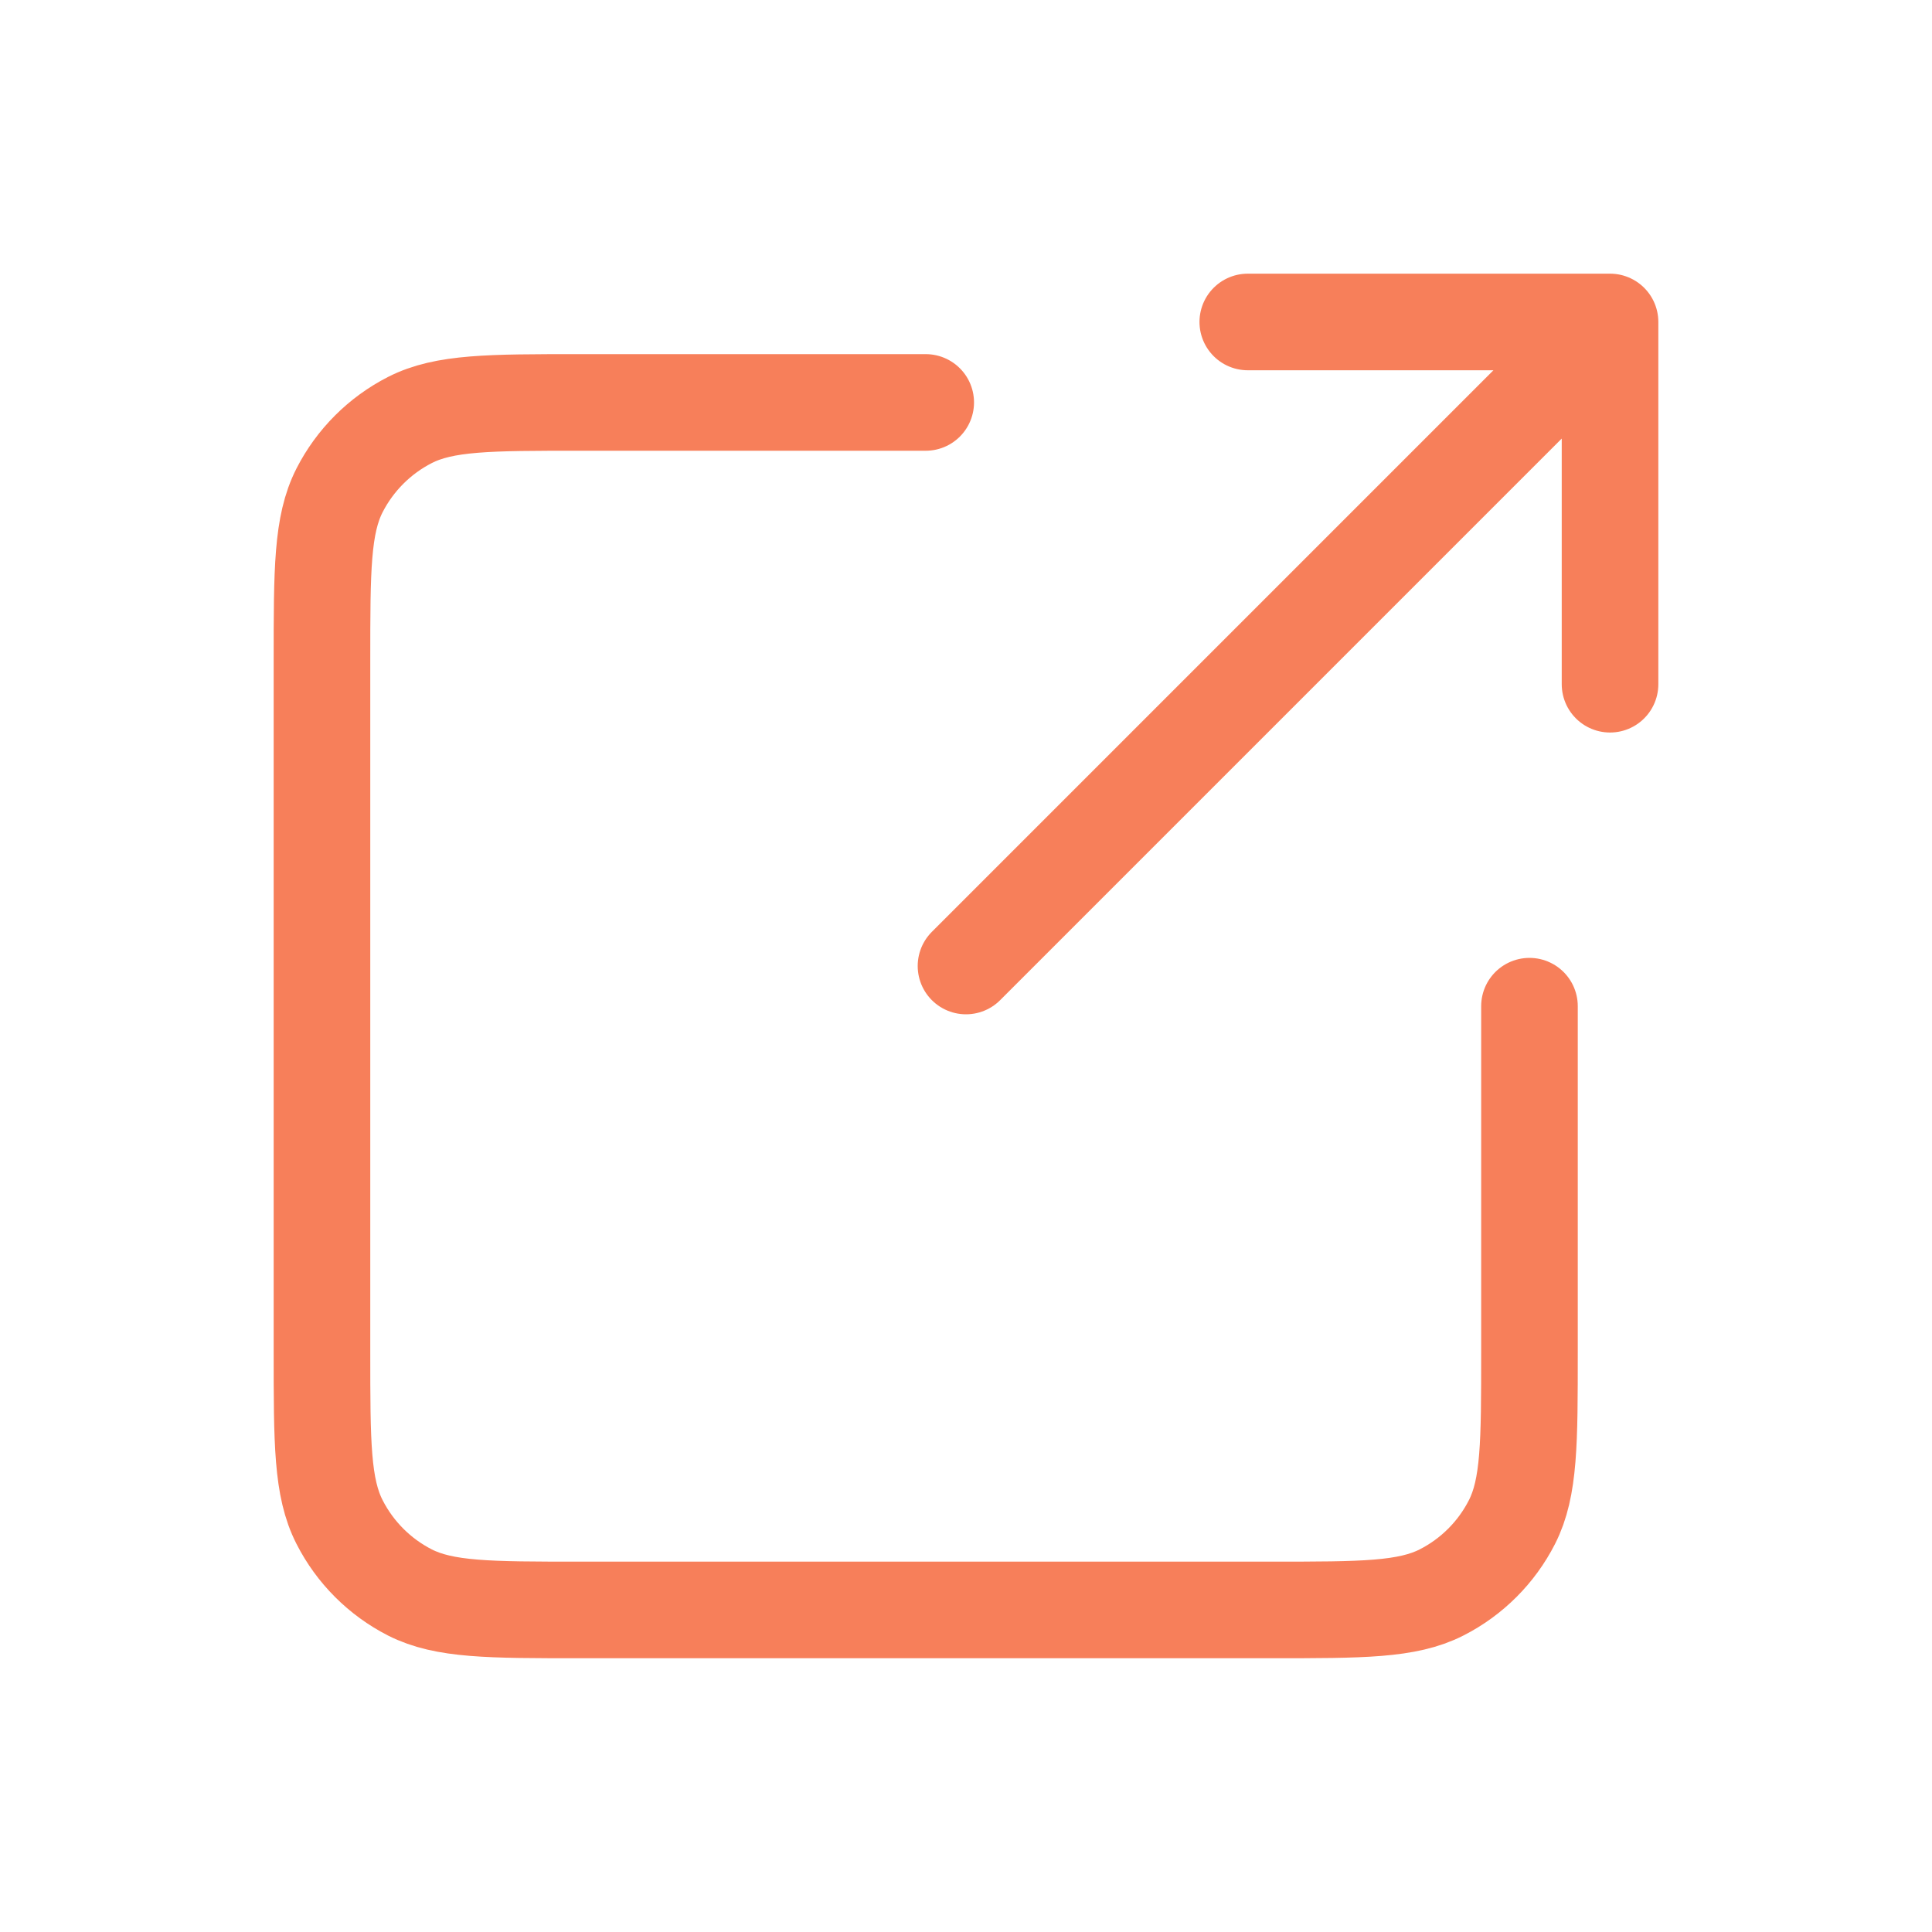
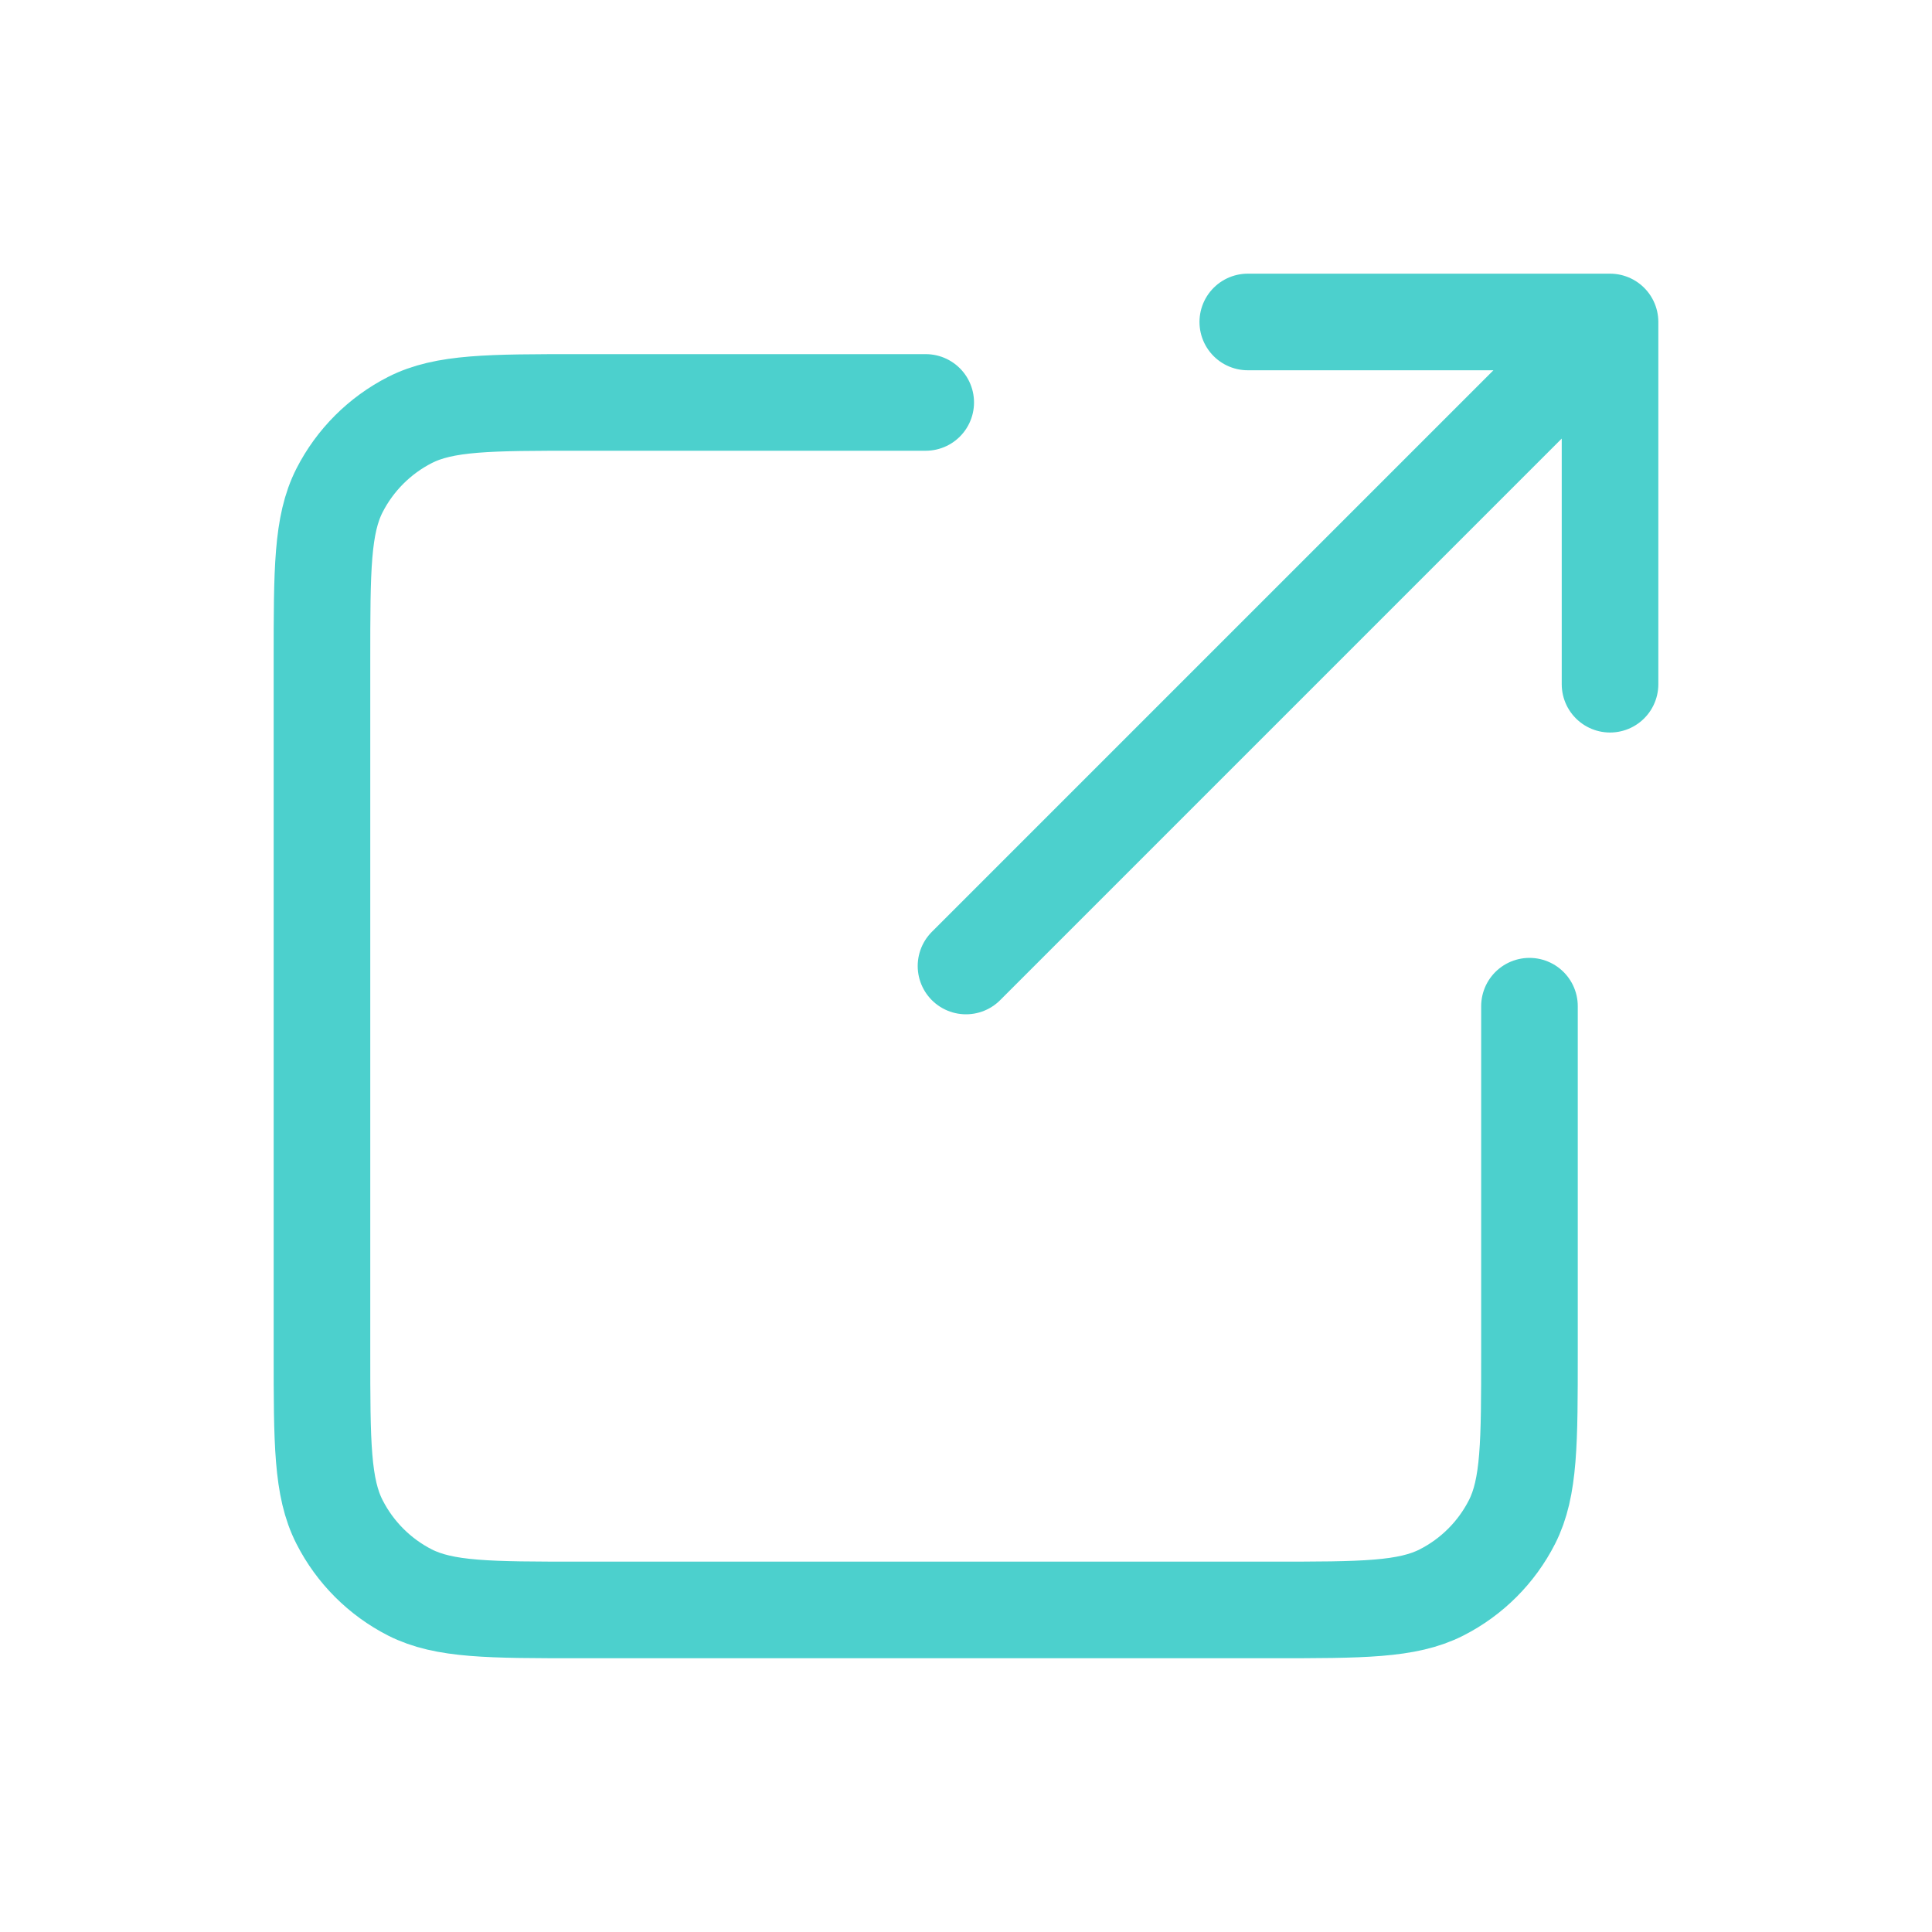
<svg xmlns="http://www.w3.org/2000/svg" width="20" height="20" viewBox="0 0 20 20" fill="none">
-   <path d="M16.667 3.333L10 10M16.667 3.333V7.083M16.667 3.333H12.917M15.833 10.416V14C15.833 14.933 15.833 15.4 15.652 15.756C15.492 16.07 15.237 16.325 14.923 16.485C14.567 16.666 14.1 16.666 13.167 16.666H6C5.067 16.666 4.6 16.666 4.243 16.485C3.93 16.325 3.675 16.07 3.515 15.756C3.333 15.4 3.333 14.933 3.333 14V6.833C3.333 5.9 3.333 5.433 3.515 5.076C3.675 4.763 3.93 4.508 4.243 4.348C4.6 4.166 5.067 4.166 6 4.166H9.583" stroke="#F77F5A" stroke-linecap="round" stroke-linejoin="round" />
+   <path d="M16.667 3.333L10 10M16.667 3.333V7.083M16.667 3.333H12.917M15.833 10.416V14C15.833 14.933 15.833 15.4 15.652 15.756C15.492 16.07 15.237 16.325 14.923 16.485C14.567 16.666 14.1 16.666 13.167 16.666H6C5.067 16.666 4.6 16.666 4.243 16.485C3.93 16.325 3.675 16.07 3.515 15.756C3.333 15.4 3.333 14.933 3.333 14V6.833C3.333 5.9 3.333 5.433 3.515 5.076C3.675 4.763 3.93 4.508 4.243 4.348C4.6 4.166 5.067 4.166 6 4.166H9.583" stroke="#4cd0cd" stroke-linecap="round" stroke-linejoin="round" />
</svg>
